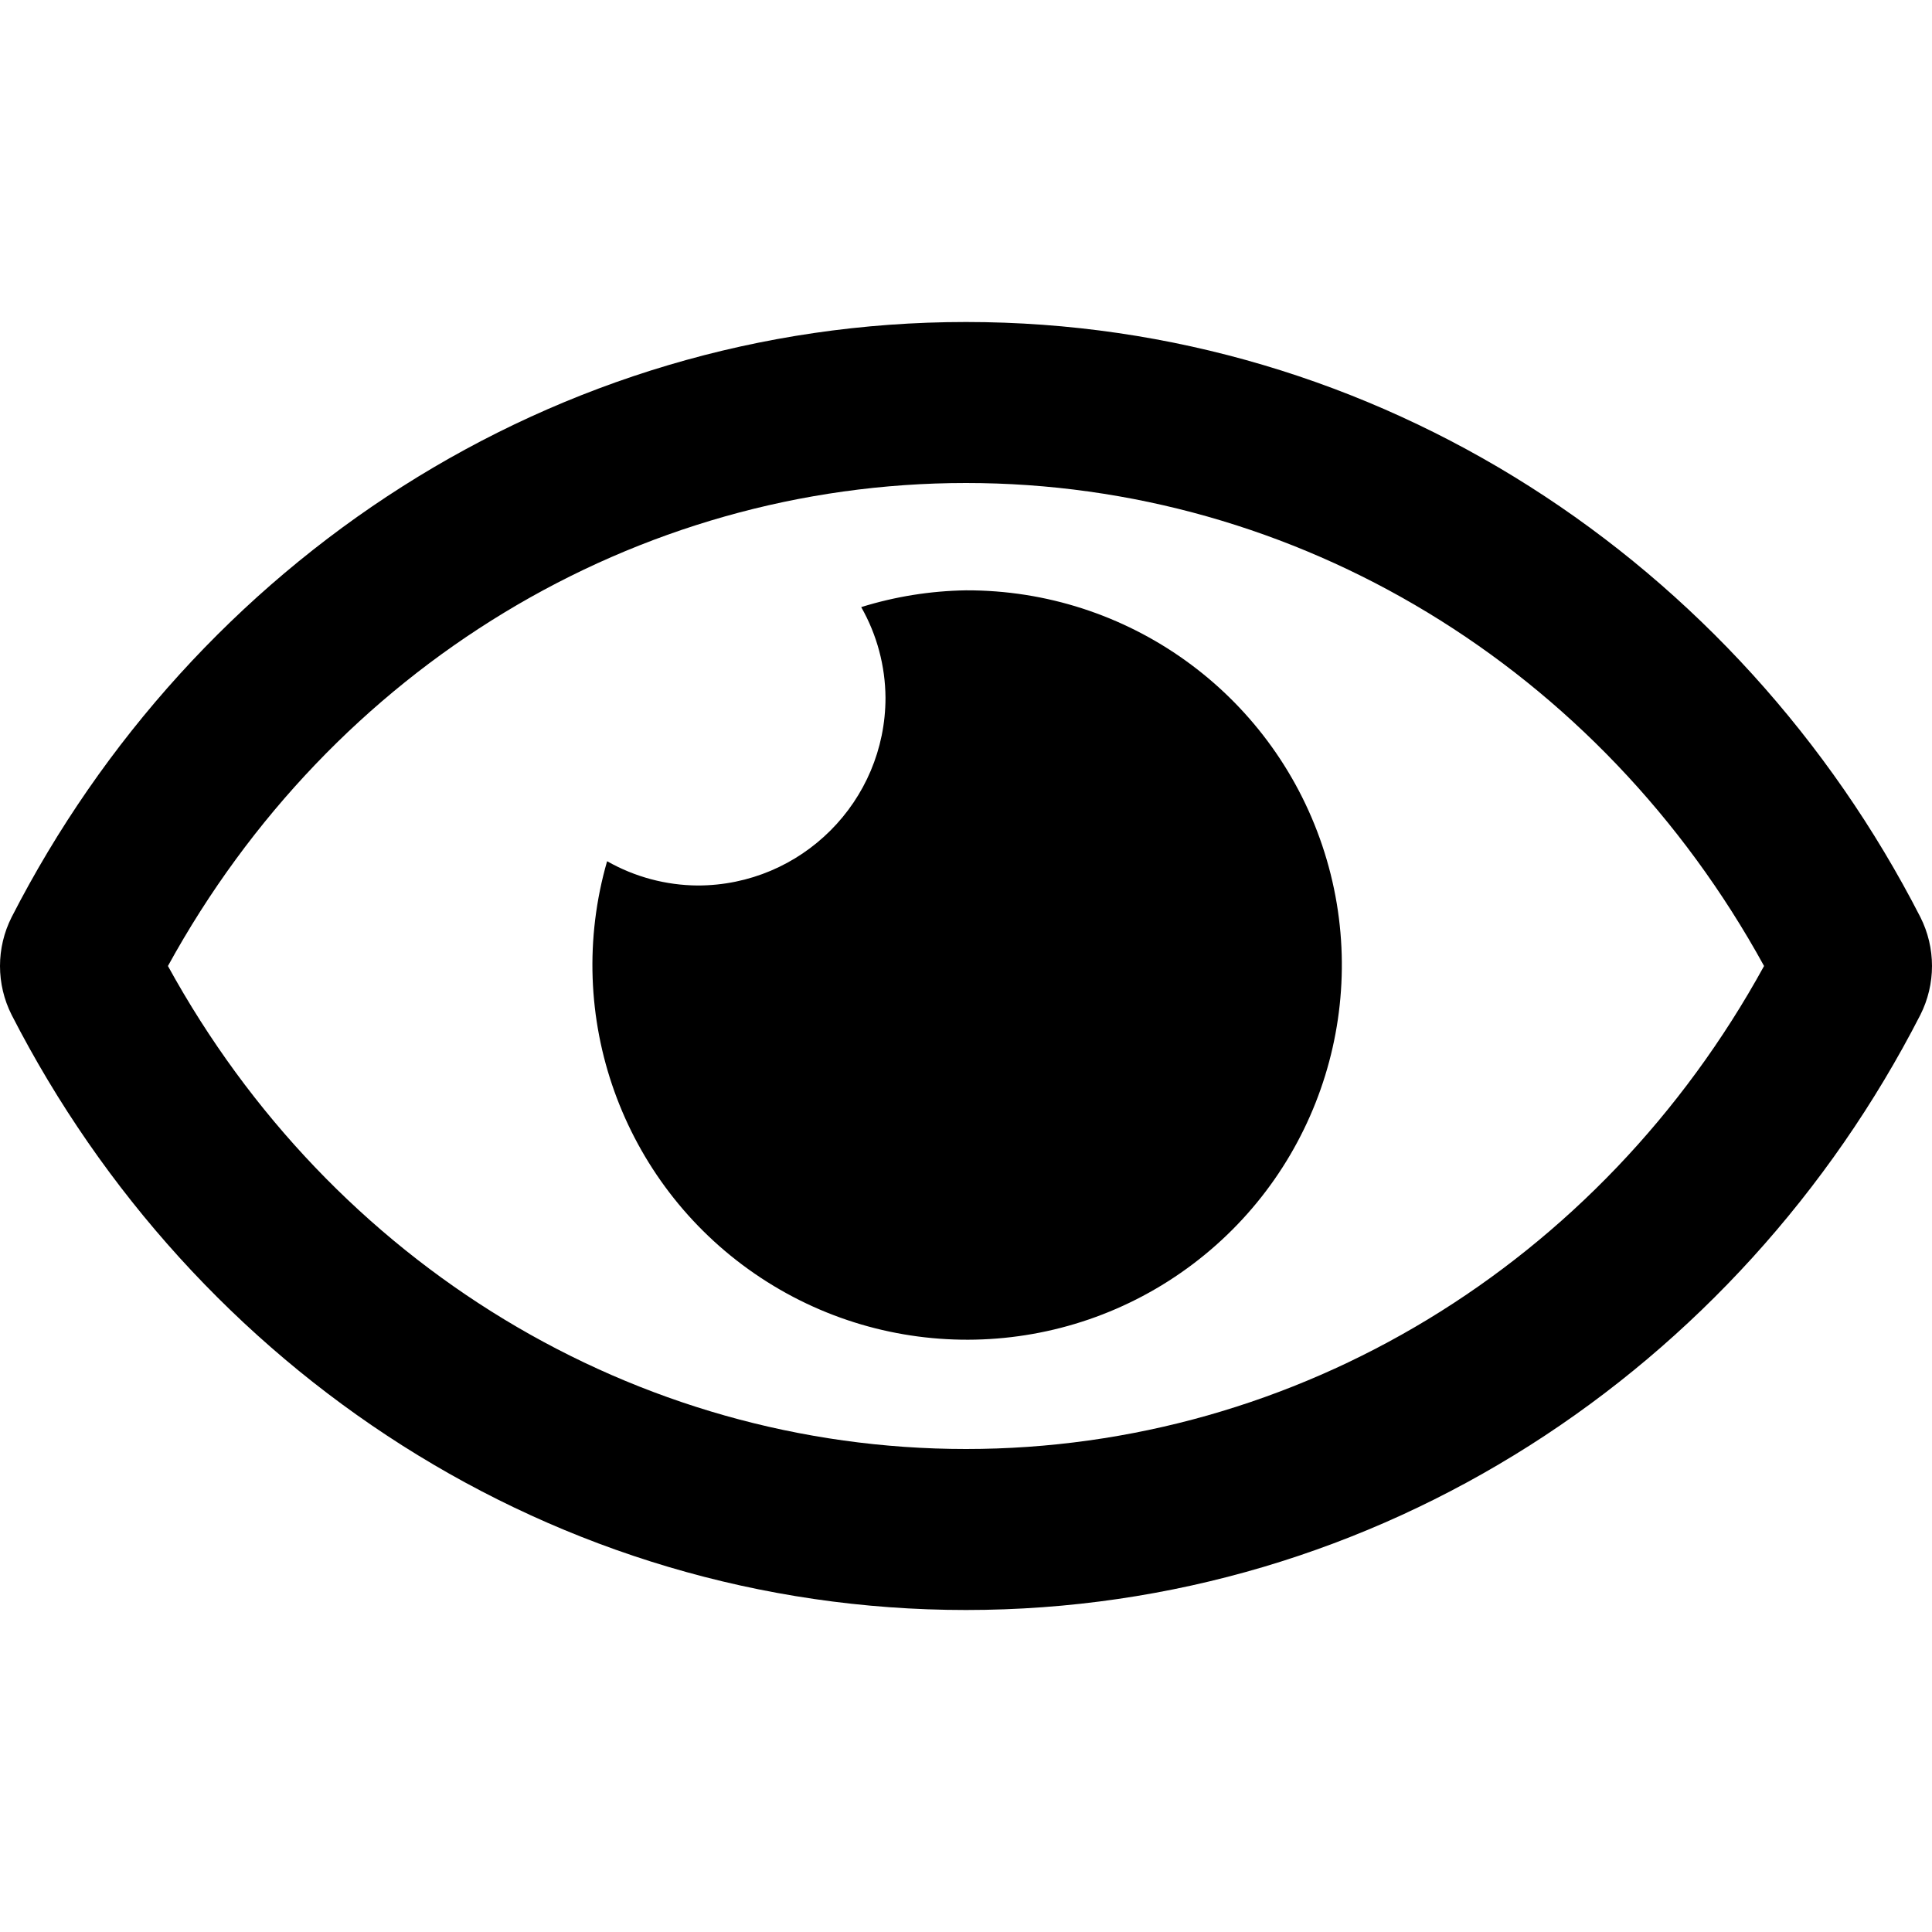
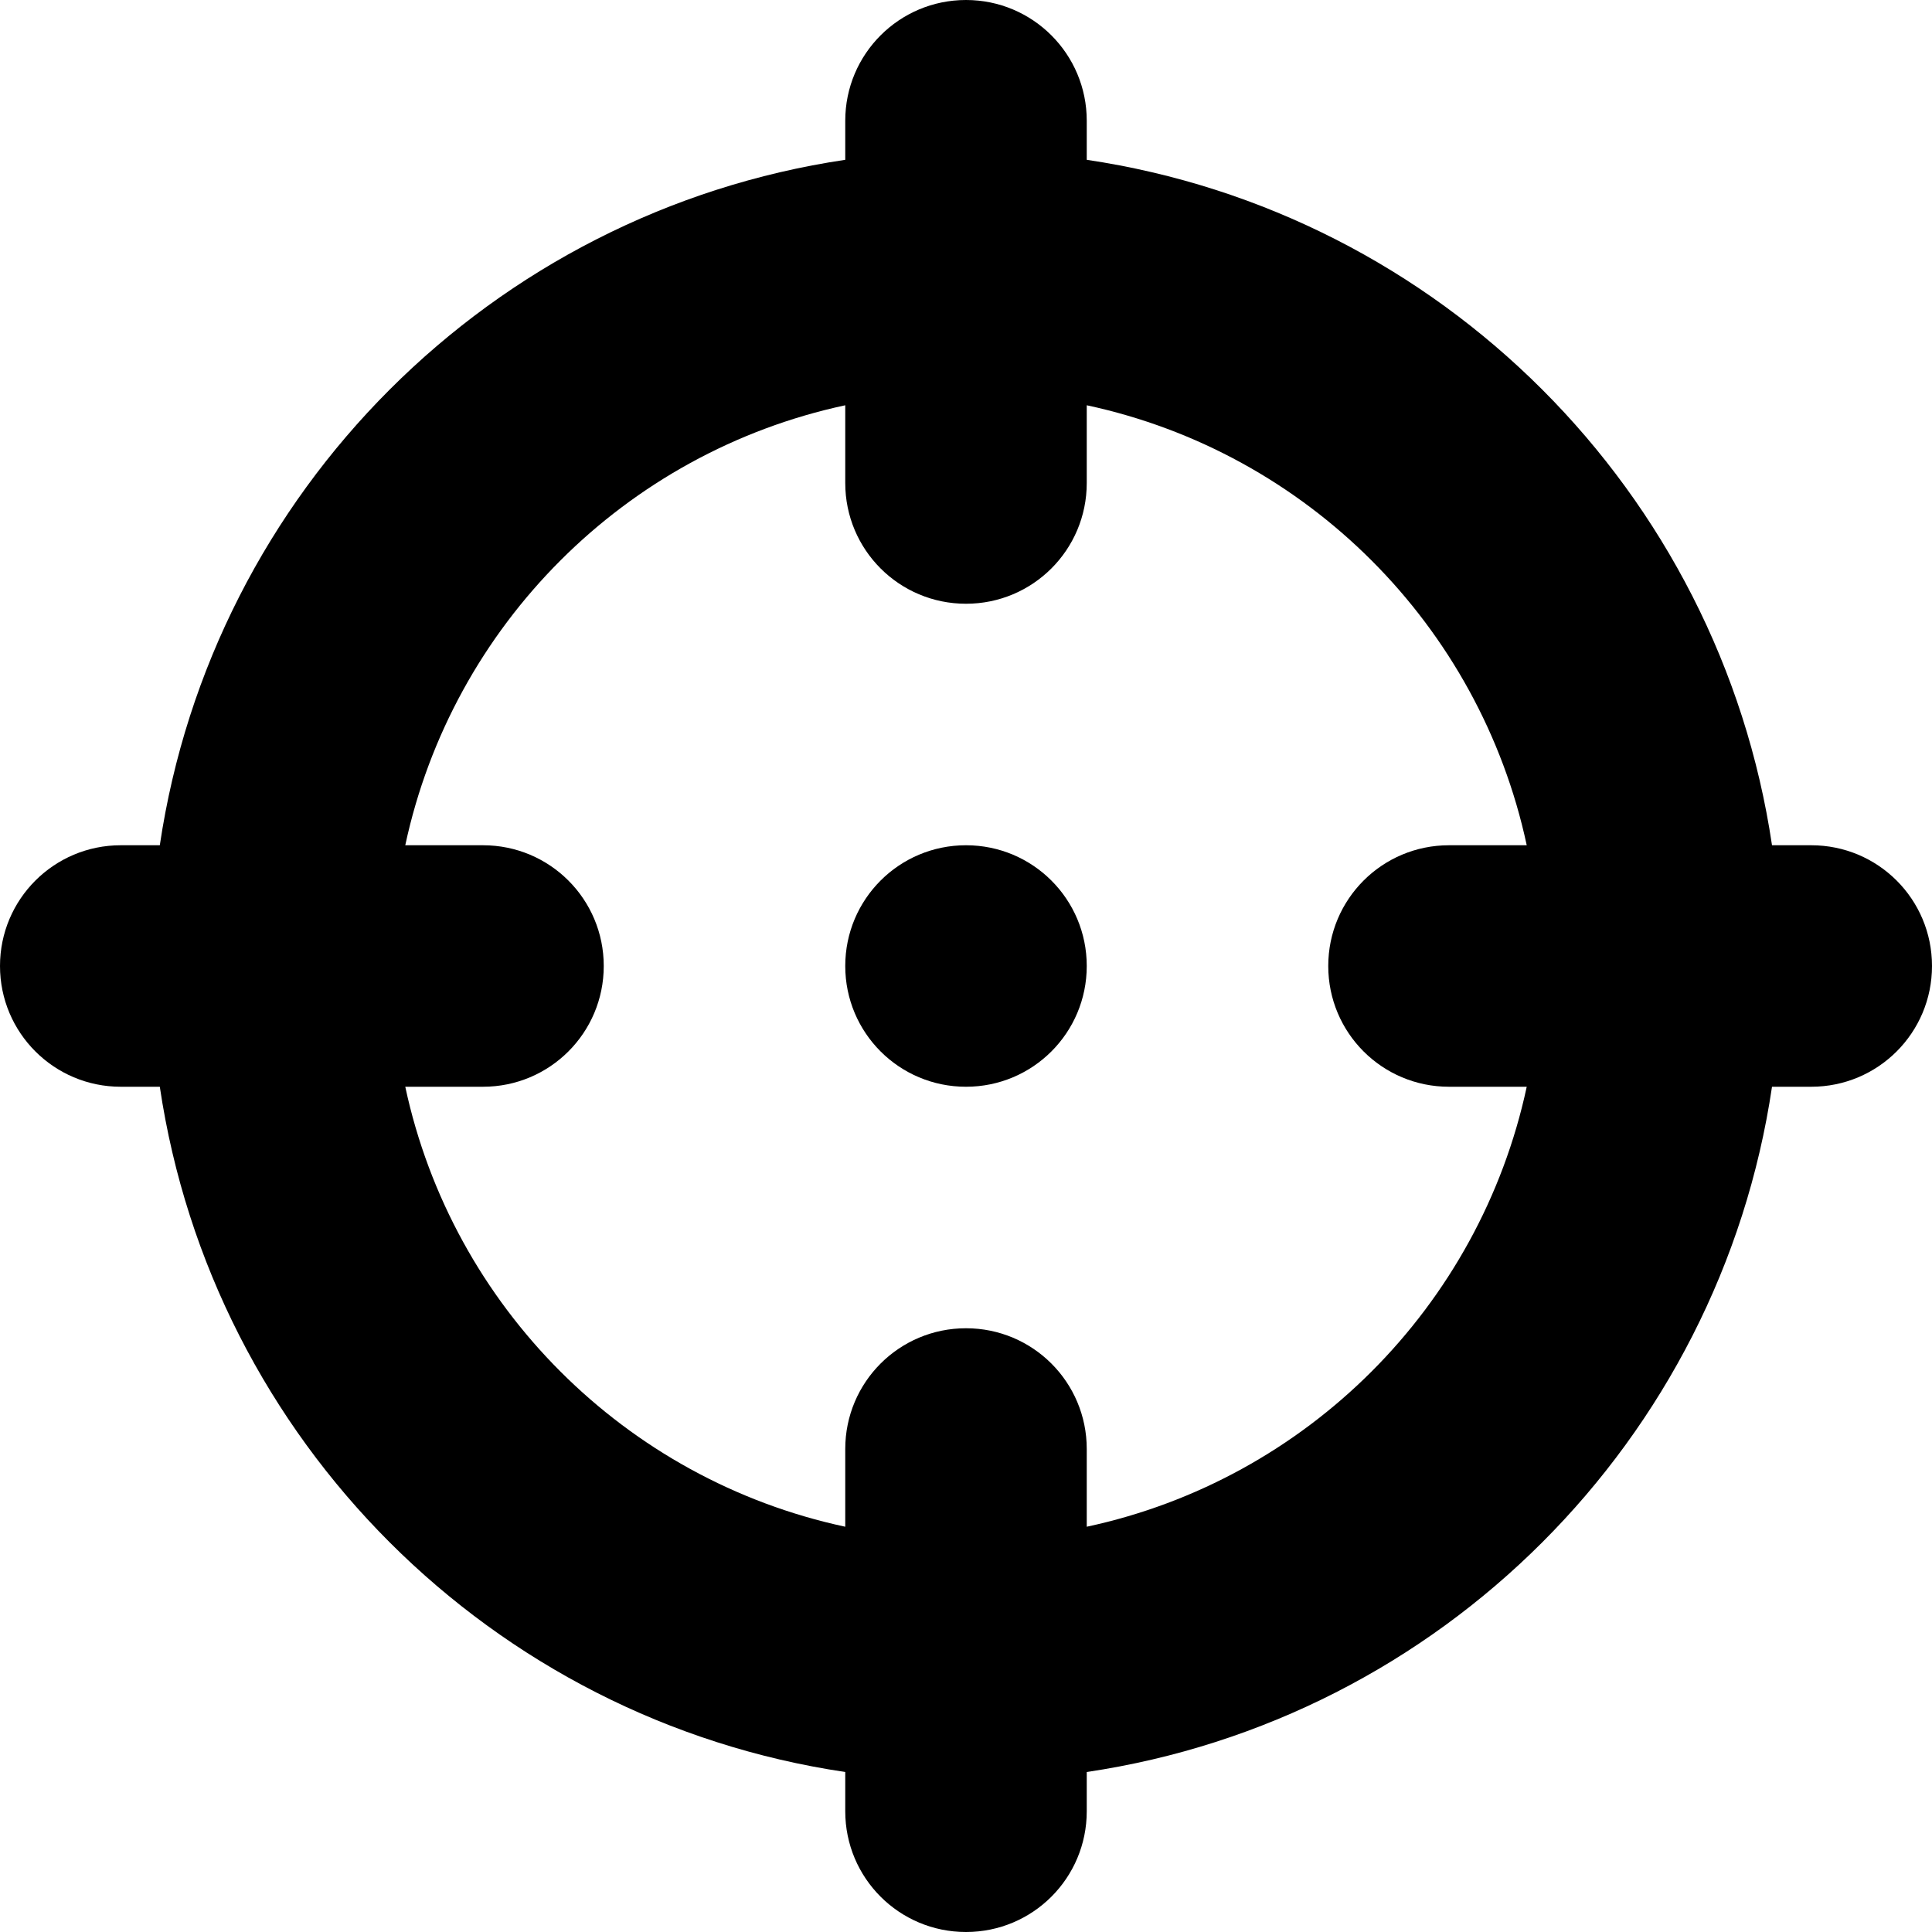
- <svg xmlns="http://www.w3.org/2000/svg" width="32" height="32" viewBox="0 0 576 512">
-   <path d="M288 144a110.94 110.94 0 0 0-31.24 5 55.4 55.4 0 0 1 7.24 27 56 56 0 0 1-56 56 55.4 55.4 0 0 1-27-7.24A111.71 111.71 0 1 0 288 144zm284.52 97.4C518.29 135.59 410.93 64 288 64S57.68 135.64 3.48 241.41a32.35 32.35 0 0 0 0 29.19C57.71 376.41 165.07 448 288 448s230.32-71.64 284.52-177.41a32.35 32.35 0 0 0 0-29.19zM288 400c-98.65 0-189.09-55-237.93-144C98.91 167 189.34 112 288 112s189.09 55 237.93 144C477.1 345 386.66 400 288 400z" />
+ <svg xmlns="http://www.w3.org/2000/svg" width="32" height="32" viewBox="0 0 512 512">
+   <path d="M224 256C224 238.3 238.3 224 256 224C273.7 224 288 238.3 288 256C288 273.7 273.7 288 256 288C238.3 288 224 273.7 224 256zM256 0C273.7 0 288 14.33 288 32V42.35C381.7 56.27 455.7 130.3 469.6 224H480C497.7 224 512 238.3 512 256C512 273.7 497.7 288 480 288H469.6C455.7 381.7 381.7 455.7 288 469.6V480C288 497.7 273.7 512 256 512C238.3 512 224 497.7 224 480V469.6C130.3 455.7 56.27 381.7 42.35 288H32C14.33 288 0 273.7 0 256C0 238.3 14.33 224 32 224H42.35C56.27 130.3 130.3 56.27 224 42.35V32C224 14.33 238.3 0 256 0V0zM224 404.6V384C224 366.3 238.3 352 256 352C273.7 352 288 366.3 288 384V404.6C346.3 392.1 392.1 346.3 404.6 288H384C366.3 288 352 273.7 352 256C352 238.3 366.3 224 384 224H404.6C392.1 165.7 346.3 119.9 288 107.4V128C288 145.7 273.7 160 256 160C238.3 160 224 145.7 224 128V107.4C165.7 119.9 119.9 165.7 107.4 224H128C145.7 224 160 238.3 160 256C160 273.7 145.7 288 128 288H107.4C119.9 346.3 165.7 392.1 224 404.6z" />
</svg>
